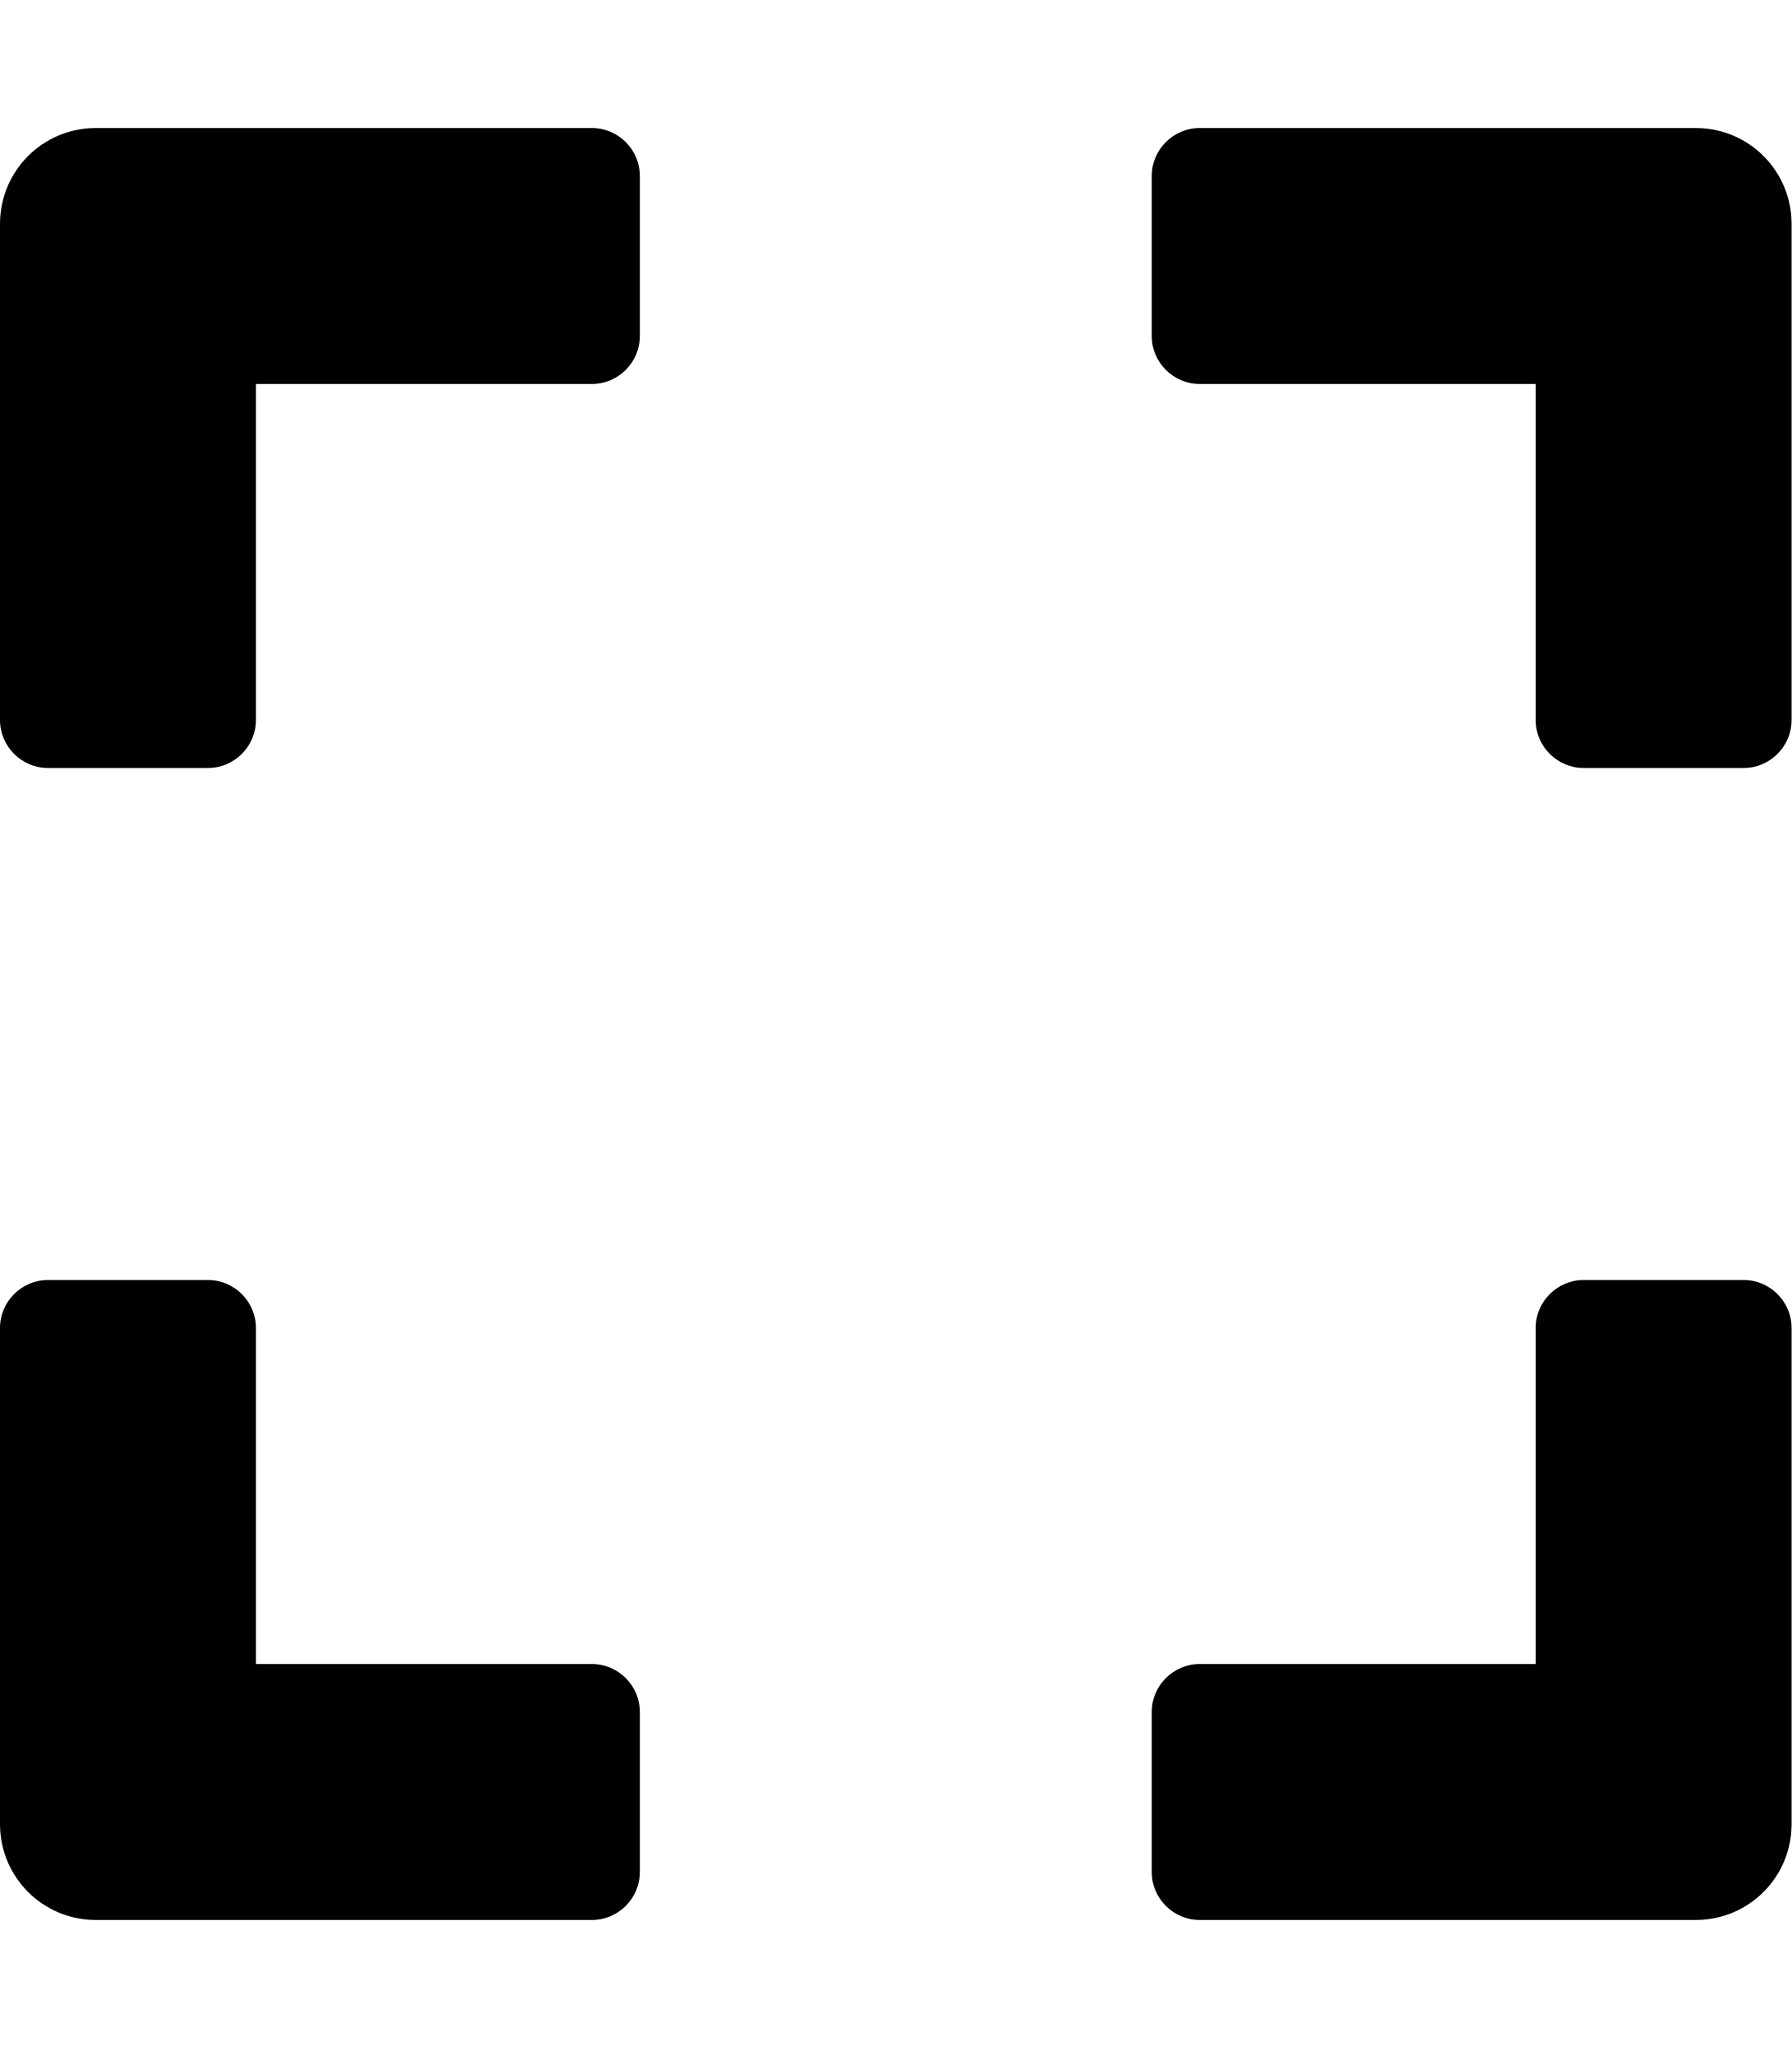
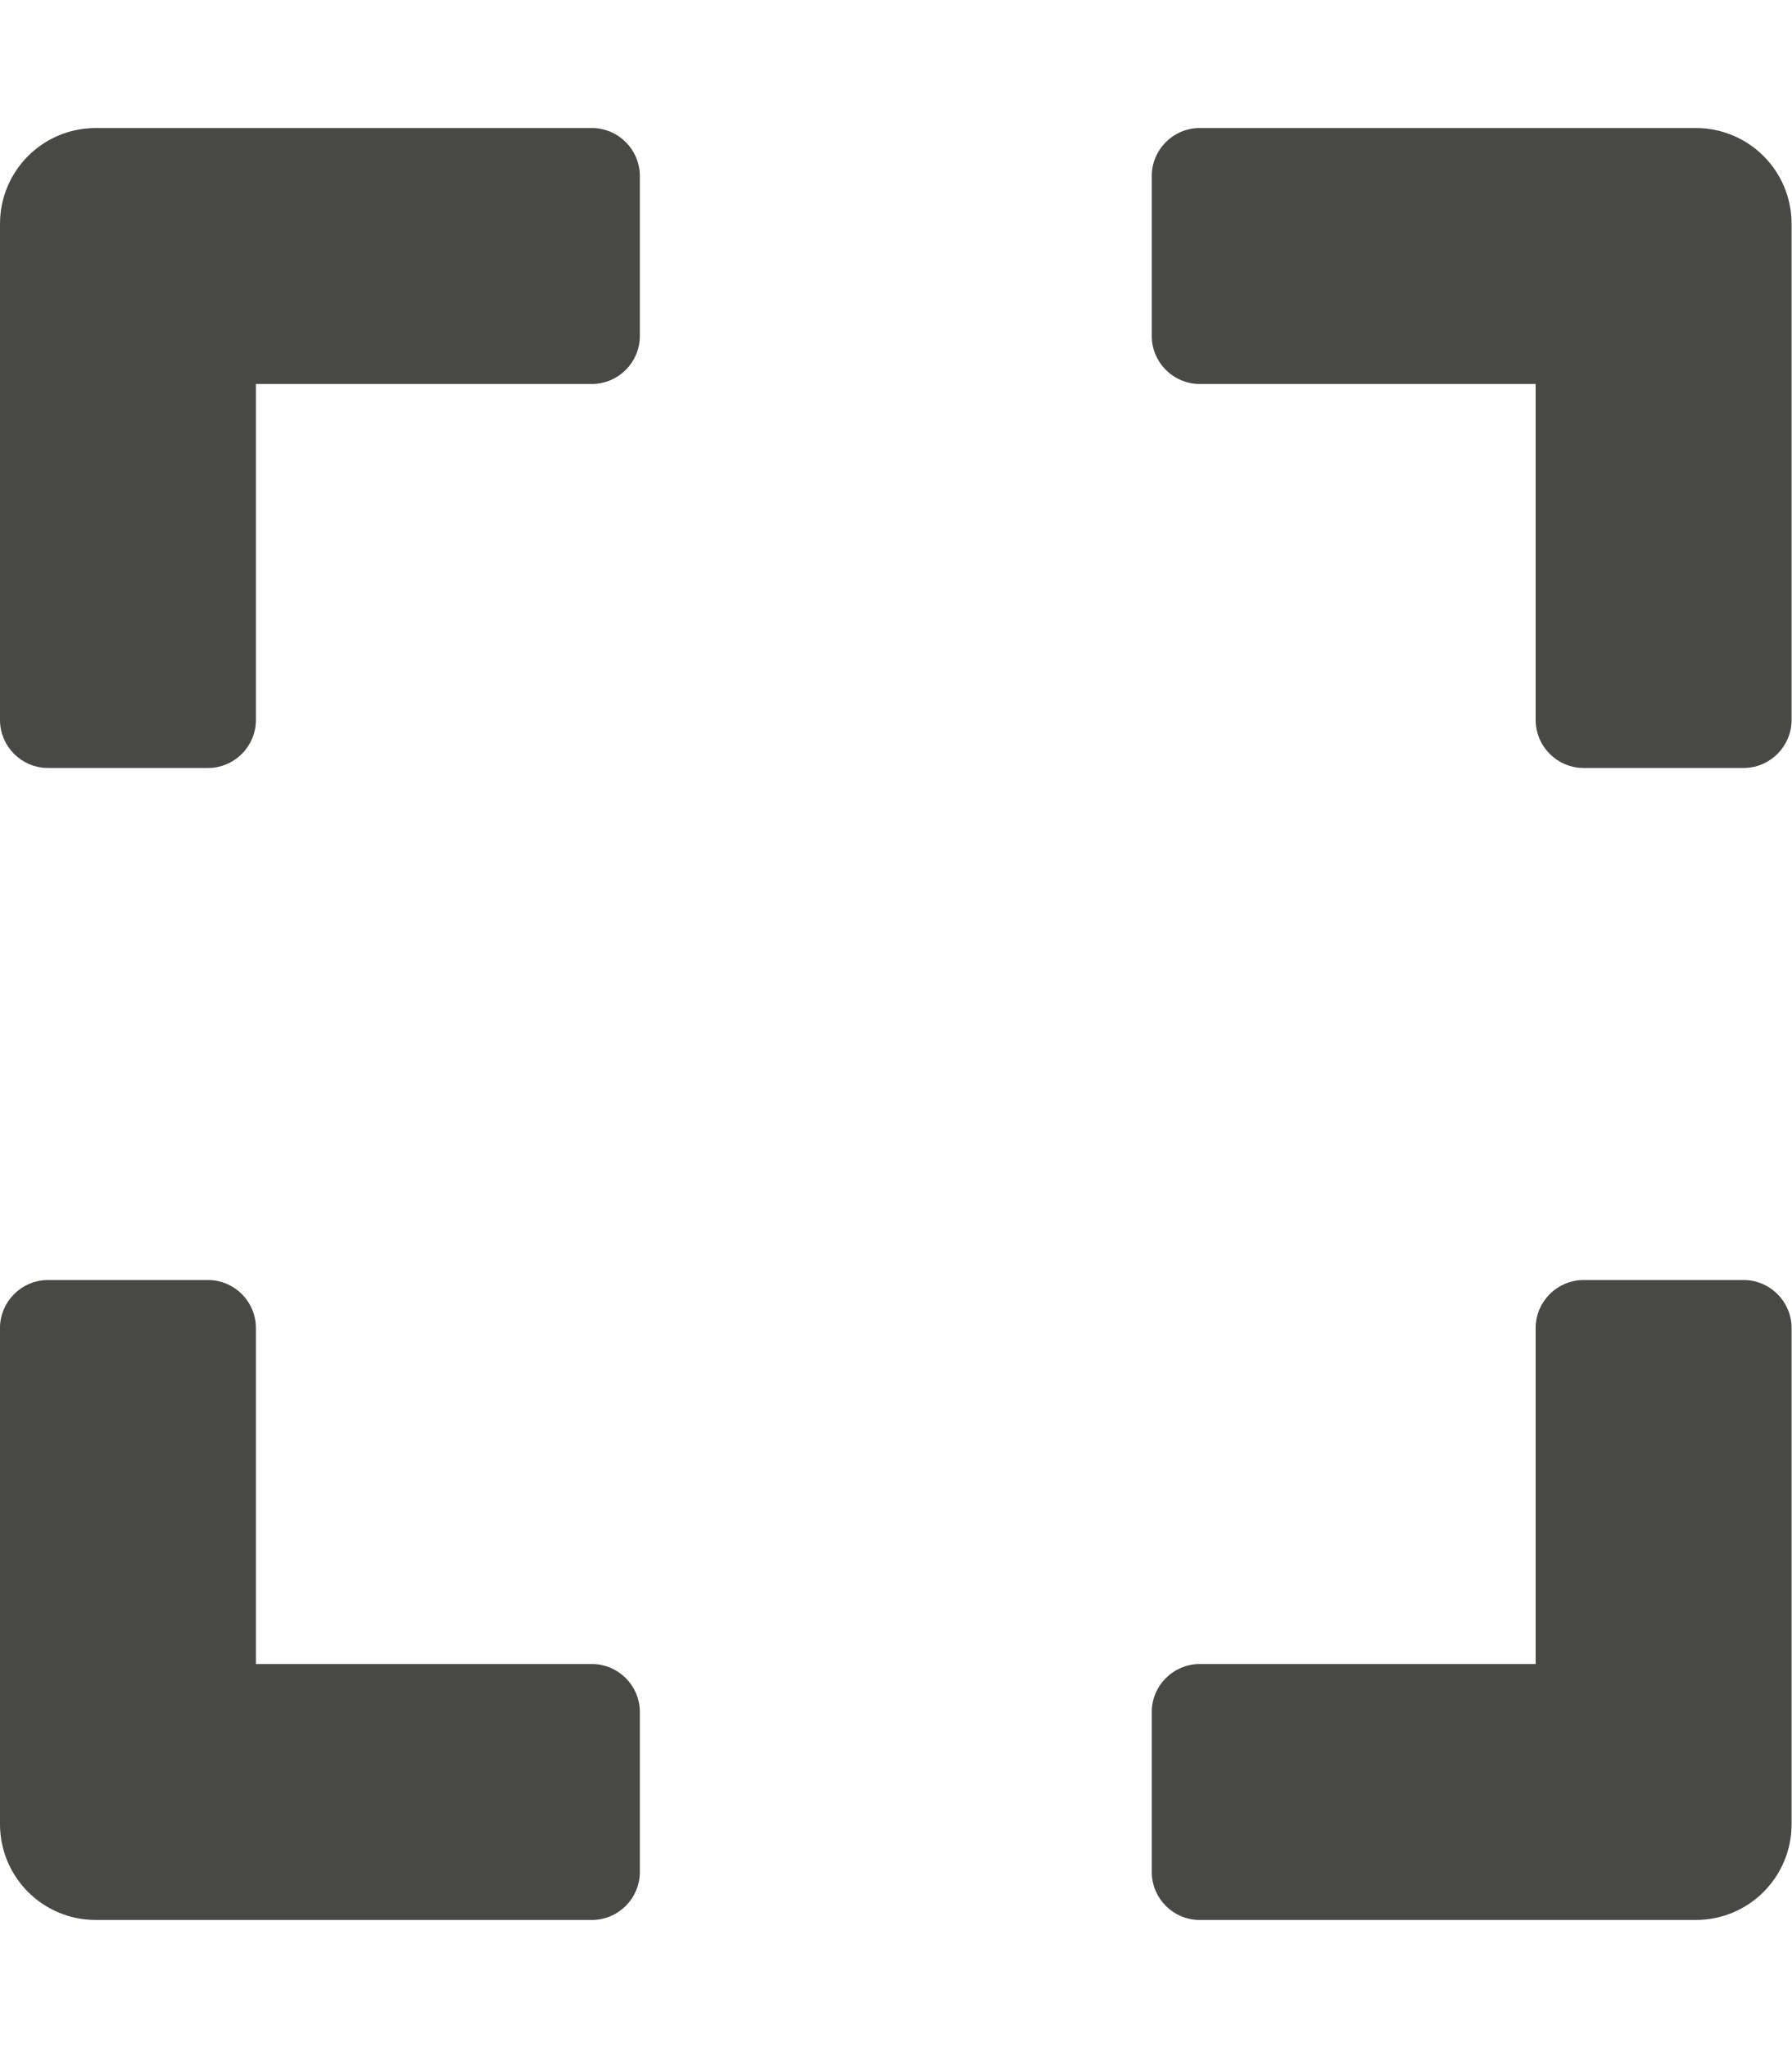
<svg xmlns="http://www.w3.org/2000/svg" viewBox="0 0 448 512">
-   <path d="M0 180V56c0-13.3 10.7-24 24-24h124c6.6 0 12 5.4 12 12v40c0 6.6-5.4 12-12 12H64v84c0 6.6-5.4 12-12 12H12c-6.6 0-12-5.4-12-12zM288 44v40c0 6.6 5.4 12 12 12h84v84c0 6.6 5.4 12 12 12h40c6.6 0 12-5.4 12-12V56c0-13.3-10.7-24-24-24H300c-6.6 0-12 5.4-12 12zm148 276h-40c-6.6 0-12 5.4-12 12v84h-84c-6.6 0-12 5.4-12 12v40c0 6.6 5.4 12 12 12h124c13.3 0 24-10.7 24-24V332c0-6.6-5.4-12-12-12zM160 468v-40c0-6.6-5.4-12-12-12H64v-84c0-6.6-5.4-12-12-12H12c-6.6 0-12 5.4-12 12v124c0 13.3 10.7 24 24 24h124c6.6 0 12-5.4 12-12z" />
+   <path fill="#484844" d="M0 180V56c0-13.3 10.7-24 24-24h124c6.6 0 12 5.4 12 12v40c0 6.6-5.4 12-12 12H64v84c0 6.6-5.4 12-12 12H12c-6.6 0-12-5.4-12-12zM288 44v40c0 6.6 5.4 12 12 12h84v84c0 6.6 5.4 12 12 12h40c6.6 0 12-5.4 12-12V56c0-13.3-10.7-24-24-24H300c-6.6 0-12 5.4-12 12zm148 276h-40c-6.6 0-12 5.4-12 12v84h-84c-6.6 0-12 5.4-12 12v40c0 6.6 5.4 12 12 12h124c13.3 0 24-10.7 24-24V332c0-6.6-5.4-12-12-12zM160 468v-40c0-6.6-5.4-12-12-12H64v-84c0-6.6-5.4-12-12-12H12c-6.6 0-12 5.4-12 12v124c0 13.3 10.7 24 24 24h124c6.6 0 12-5.4 12-12z" />
</svg>
